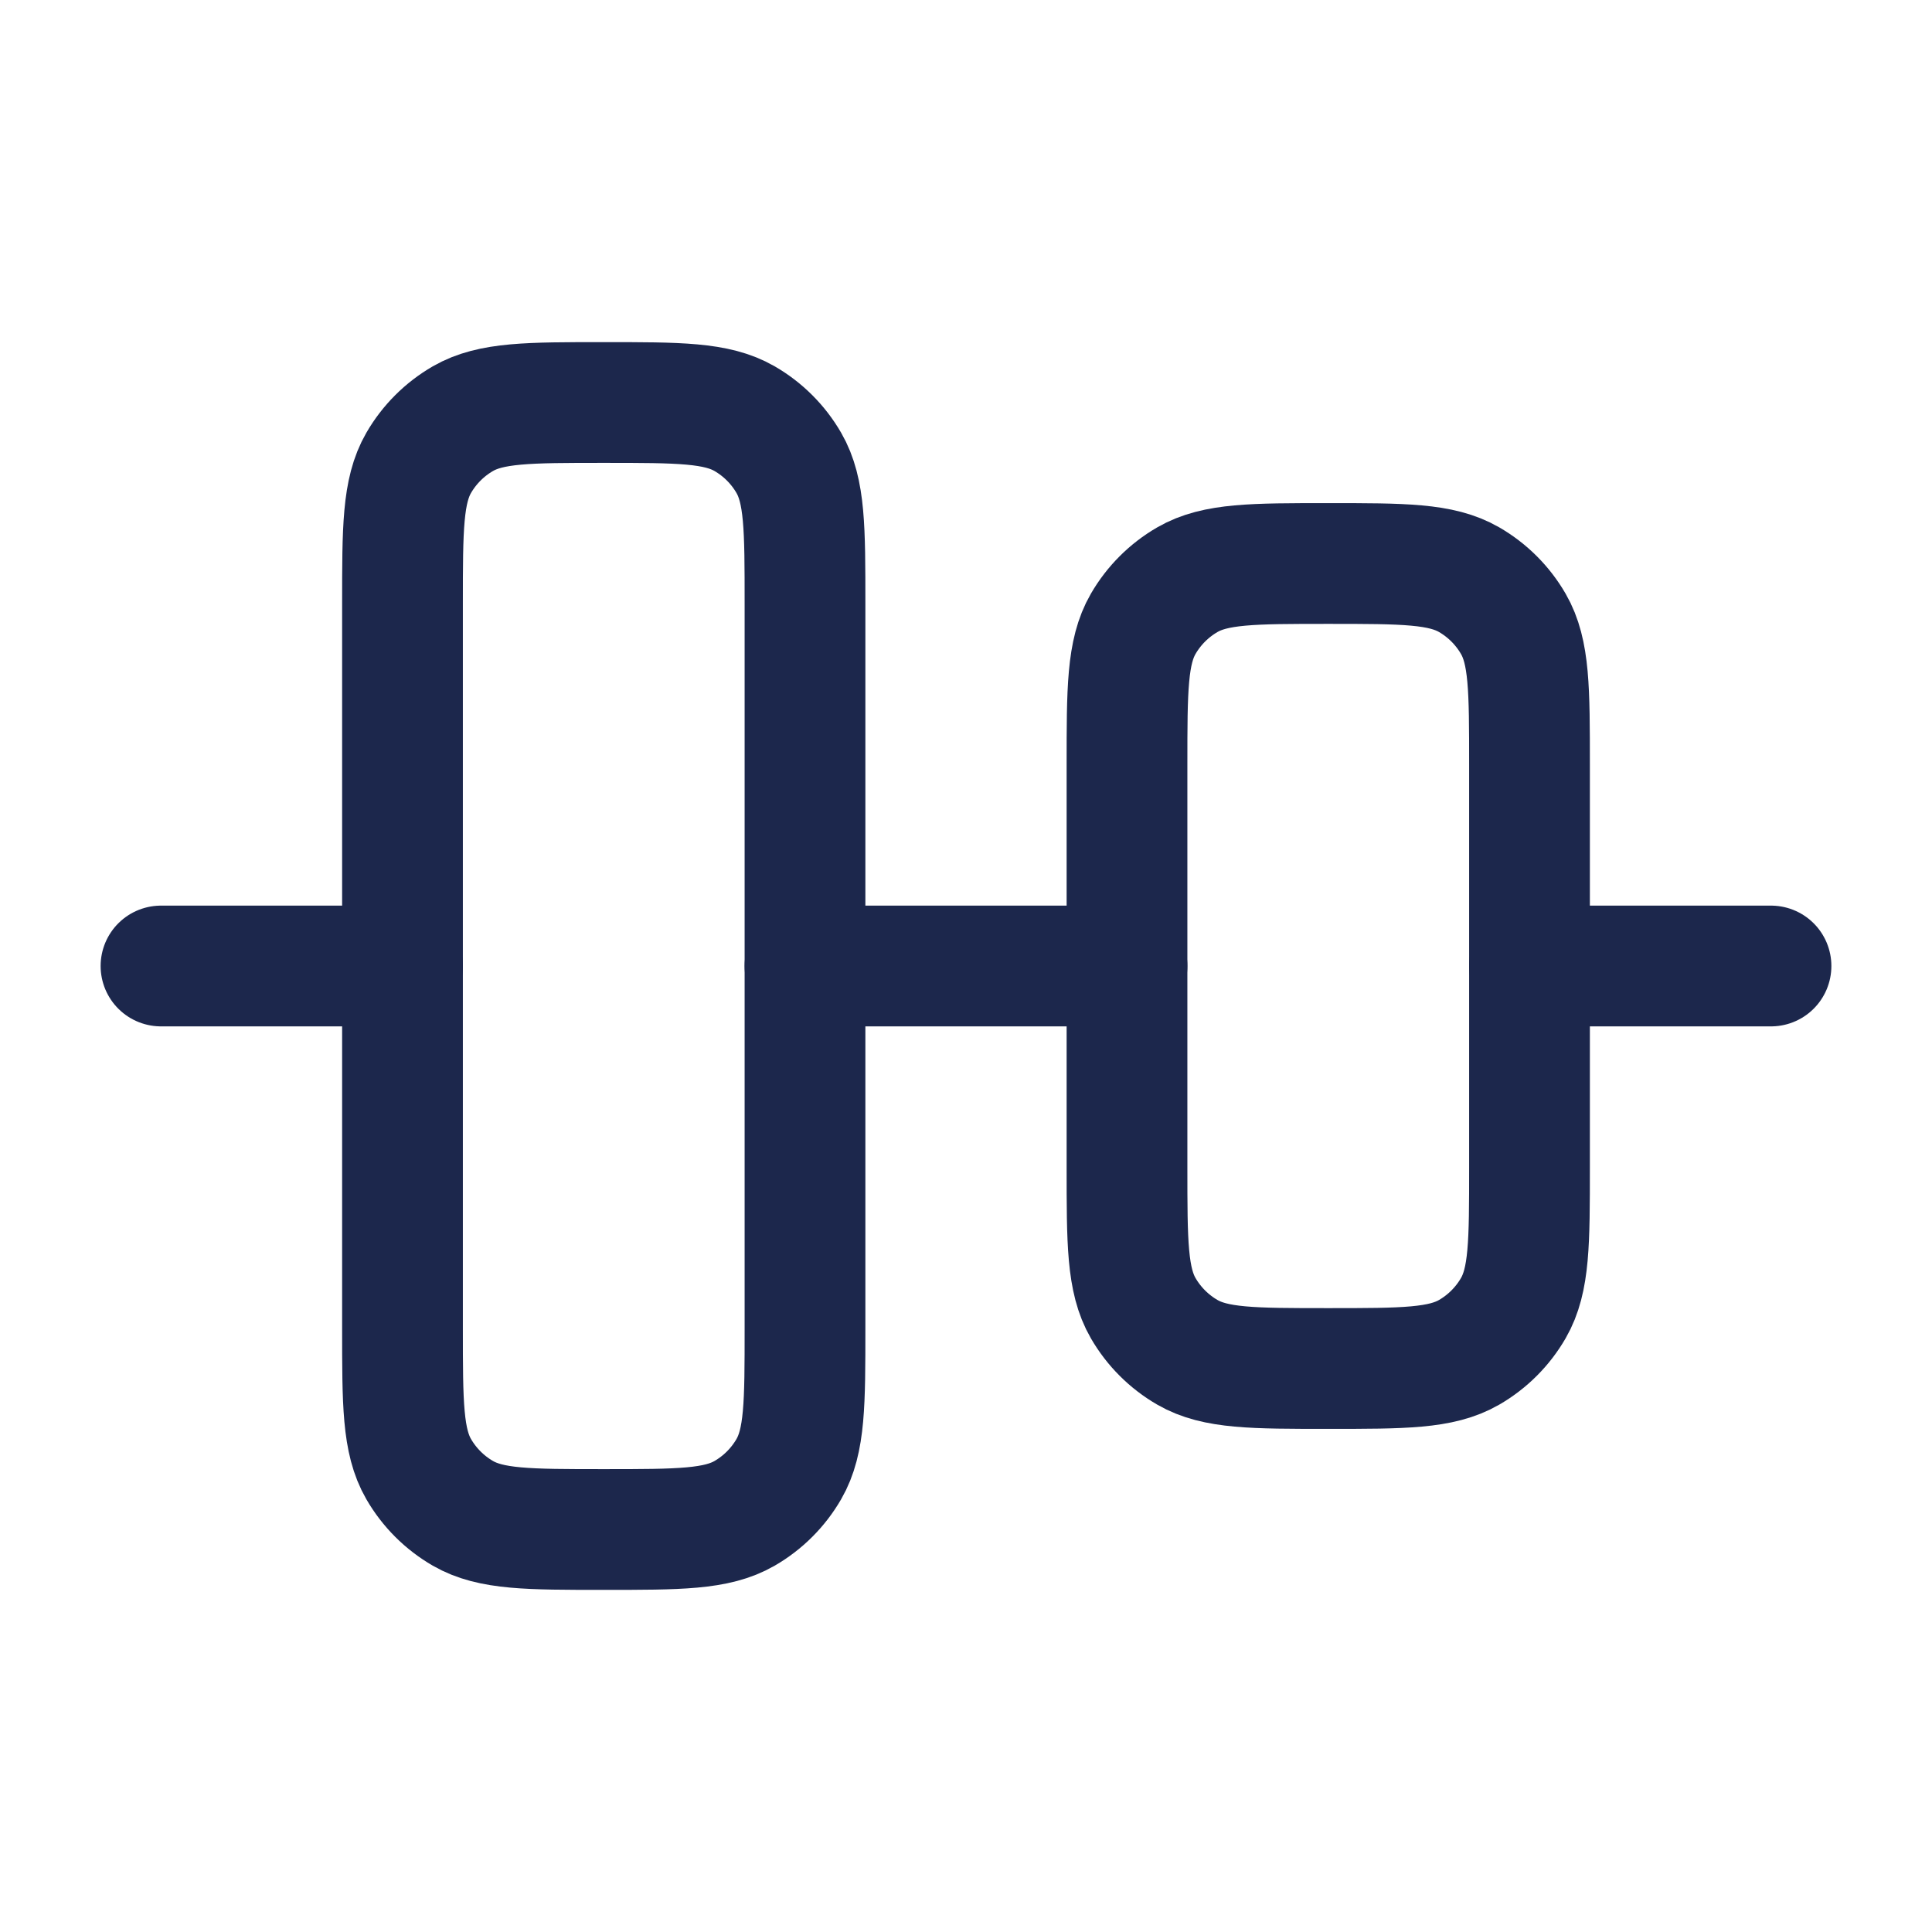
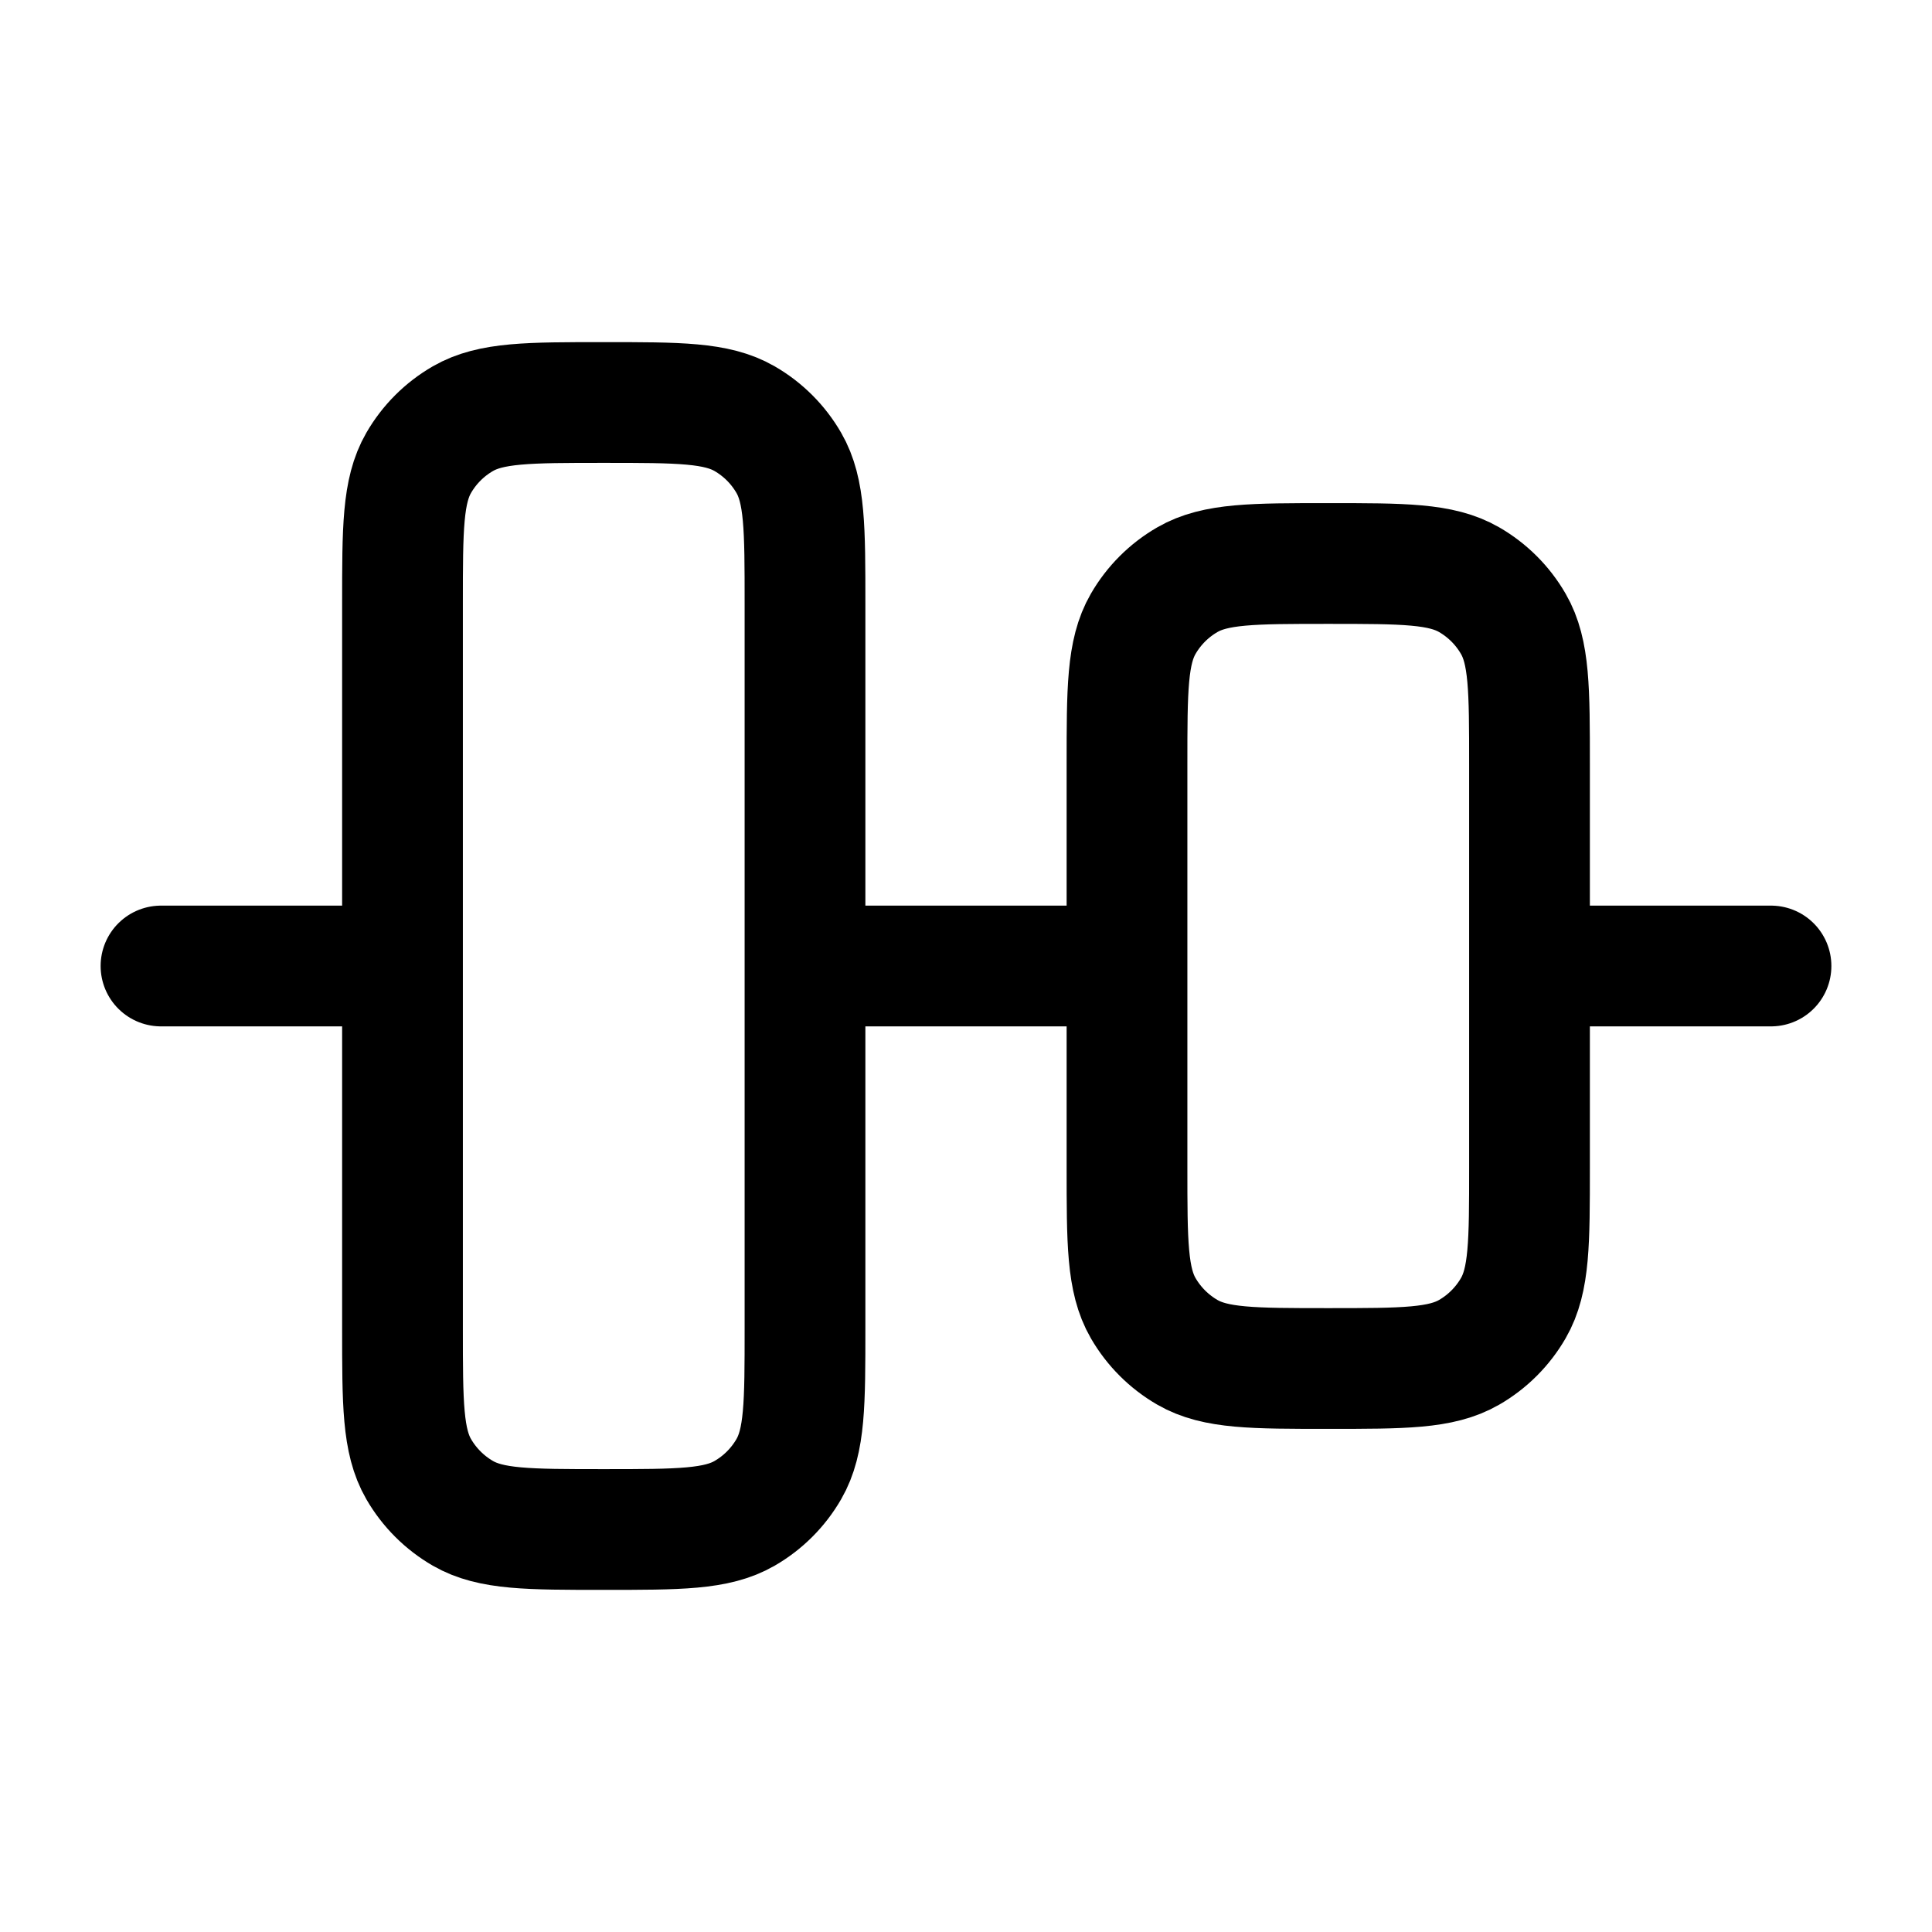
- <svg xmlns="http://www.w3.org/2000/svg" width="24" height="24" viewBox="0 0 24 24" fill="none">
-   <path d="M2 12L5 12M22 12L19 12M14 12L10 12" stroke="#1C274C" stroke-width="1.5" stroke-linecap="round" />
-   <path d="M7.5 5C6.565 5 6.098 5 5.75 5.201C5.522 5.333 5.333 5.522 5.201 5.75C5 6.098 5 6.565 5 7.5L5 16.5C5 17.435 5 17.902 5.201 18.25C5.333 18.478 5.522 18.667 5.75 18.799C6.098 19 6.565 19 7.5 19C8.435 19 8.902 19 9.25 18.799C9.478 18.667 9.667 18.478 9.799 18.25C10 17.902 10 17.435 10 16.5L10 7.5C10 6.565 10 6.098 9.799 5.75C9.667 5.522 9.478 5.333 9.25 5.201C8.902 5 8.435 5 7.5 5Z" stroke="#1C274C" stroke-width="1.5" />
-   <path d="M16.5 7C15.565 7 15.098 7 14.75 7.201C14.522 7.333 14.333 7.522 14.201 7.75C14 8.098 14 8.565 14 9.5L14 14.5C14 15.435 14 15.902 14.201 16.25C14.333 16.478 14.522 16.667 14.75 16.799C15.098 17 15.565 17 16.5 17C17.435 17 17.902 17 18.25 16.799C18.478 16.667 18.667 16.478 18.799 16.25C19 15.902 19 15.435 19 14.5V9.5C19 8.565 19 8.098 18.799 7.75C18.667 7.522 18.478 7.333 18.25 7.201C17.902 7 17.435 7 16.5 7Z" stroke="#1C274C" stroke-width="1.5" />
+ <svg xmlns="http://www.w3.org/2000/svg" width="24" height="24" viewBox="0 0 24 24">
+   <path fill="none" stroke="currentColor" stroke-linecap="round" stroke-width="1.5" d="M2 12h3m17 0h-3m-5 0h-4M7.5 5c-.935 0-1.402 0-1.75.201a1.5 1.5 0 0 0-.549.549C5 6.098 5 6.565 5 7.5v9c0 .935 0 1.402.201 1.75c.132.228.321.417.549.549C6.098 19 6.565 19 7.5 19s1.402 0 1.75-.201a1.5 1.5 0 0 0 .549-.549C10 17.902 10 17.435 10 16.5v-9c0-.935 0-1.402-.201-1.75a1.5 1.5 0 0 0-.549-.549C8.902 5 8.435 5 7.5 5Zm9 2c-.935 0-1.402 0-1.75.201a1.5 1.5 0 0 0-.549.549C14 8.098 14 8.565 14 9.5v5c0 .935 0 1.402.201 1.75c.132.228.321.417.549.549C15.098 17 15.565 17 16.5 17s1.402 0 1.75-.201a1.5 1.5 0 0 0 .549-.549C19 15.902 19 15.435 19 14.5v-5c0-.935 0-1.402-.201-1.75a1.5 1.5 0 0 0-.549-.549C17.902 7 17.435 7 16.5 7Z" />
</svg>
